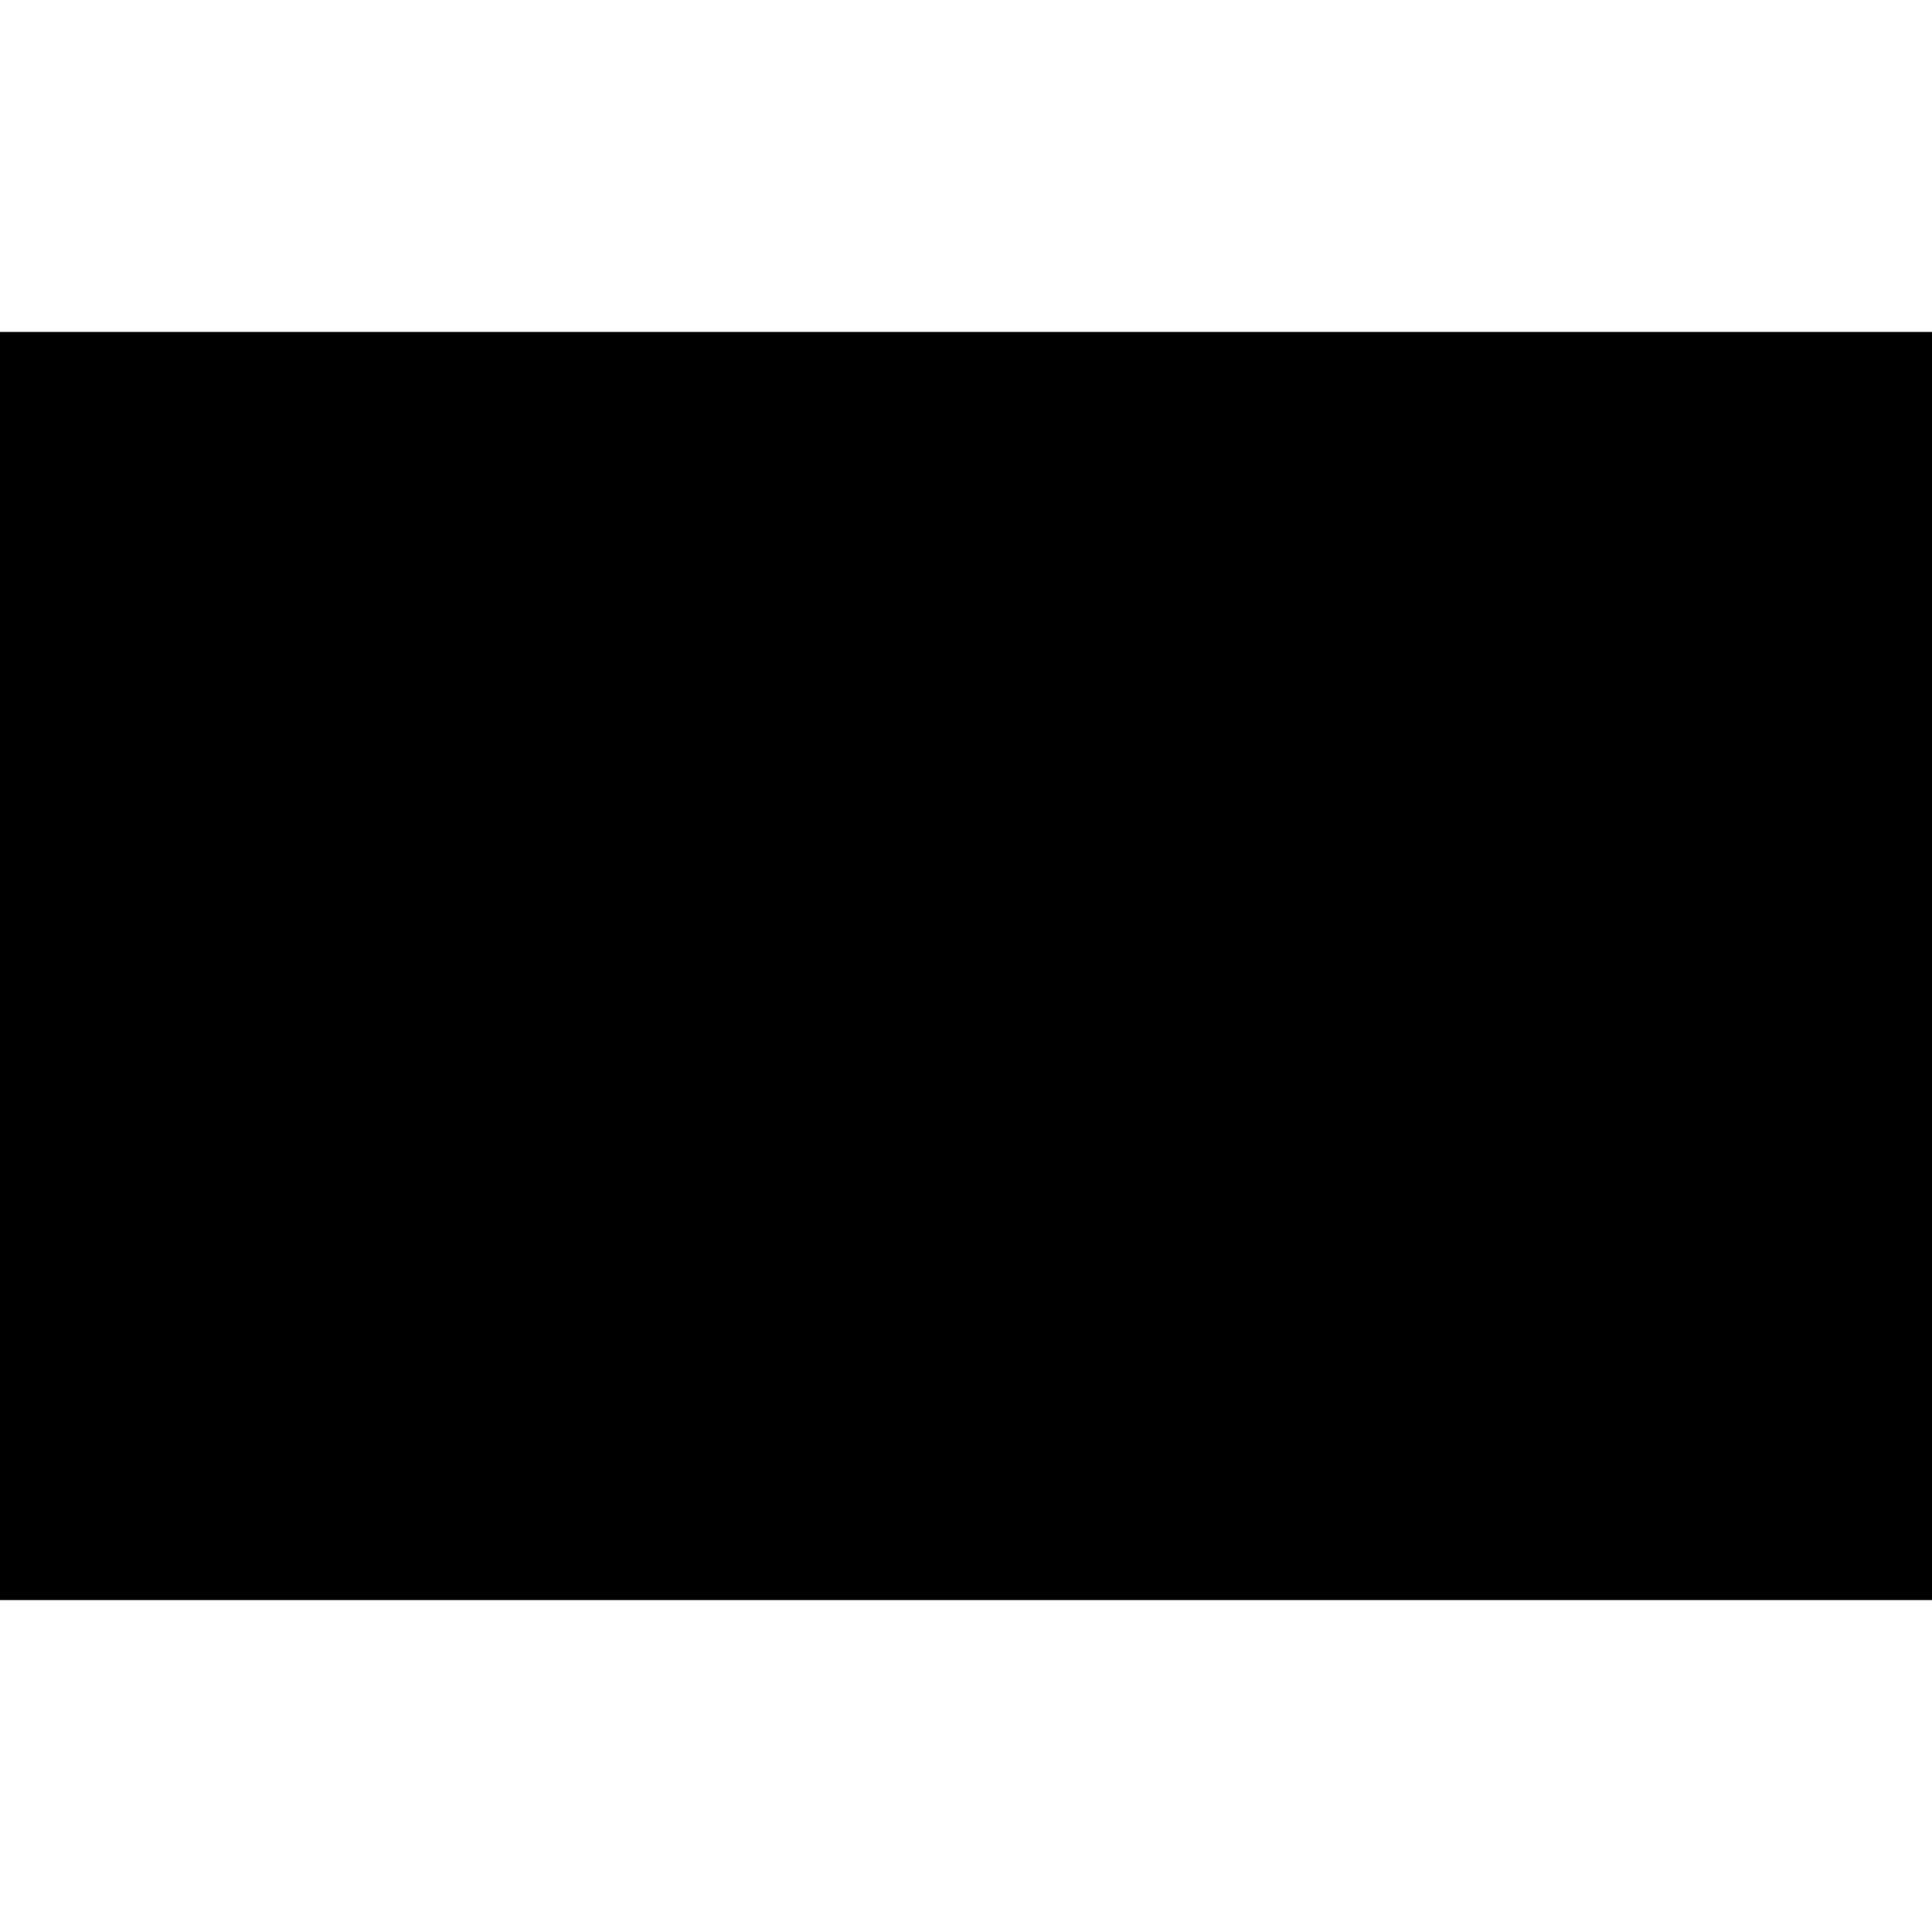
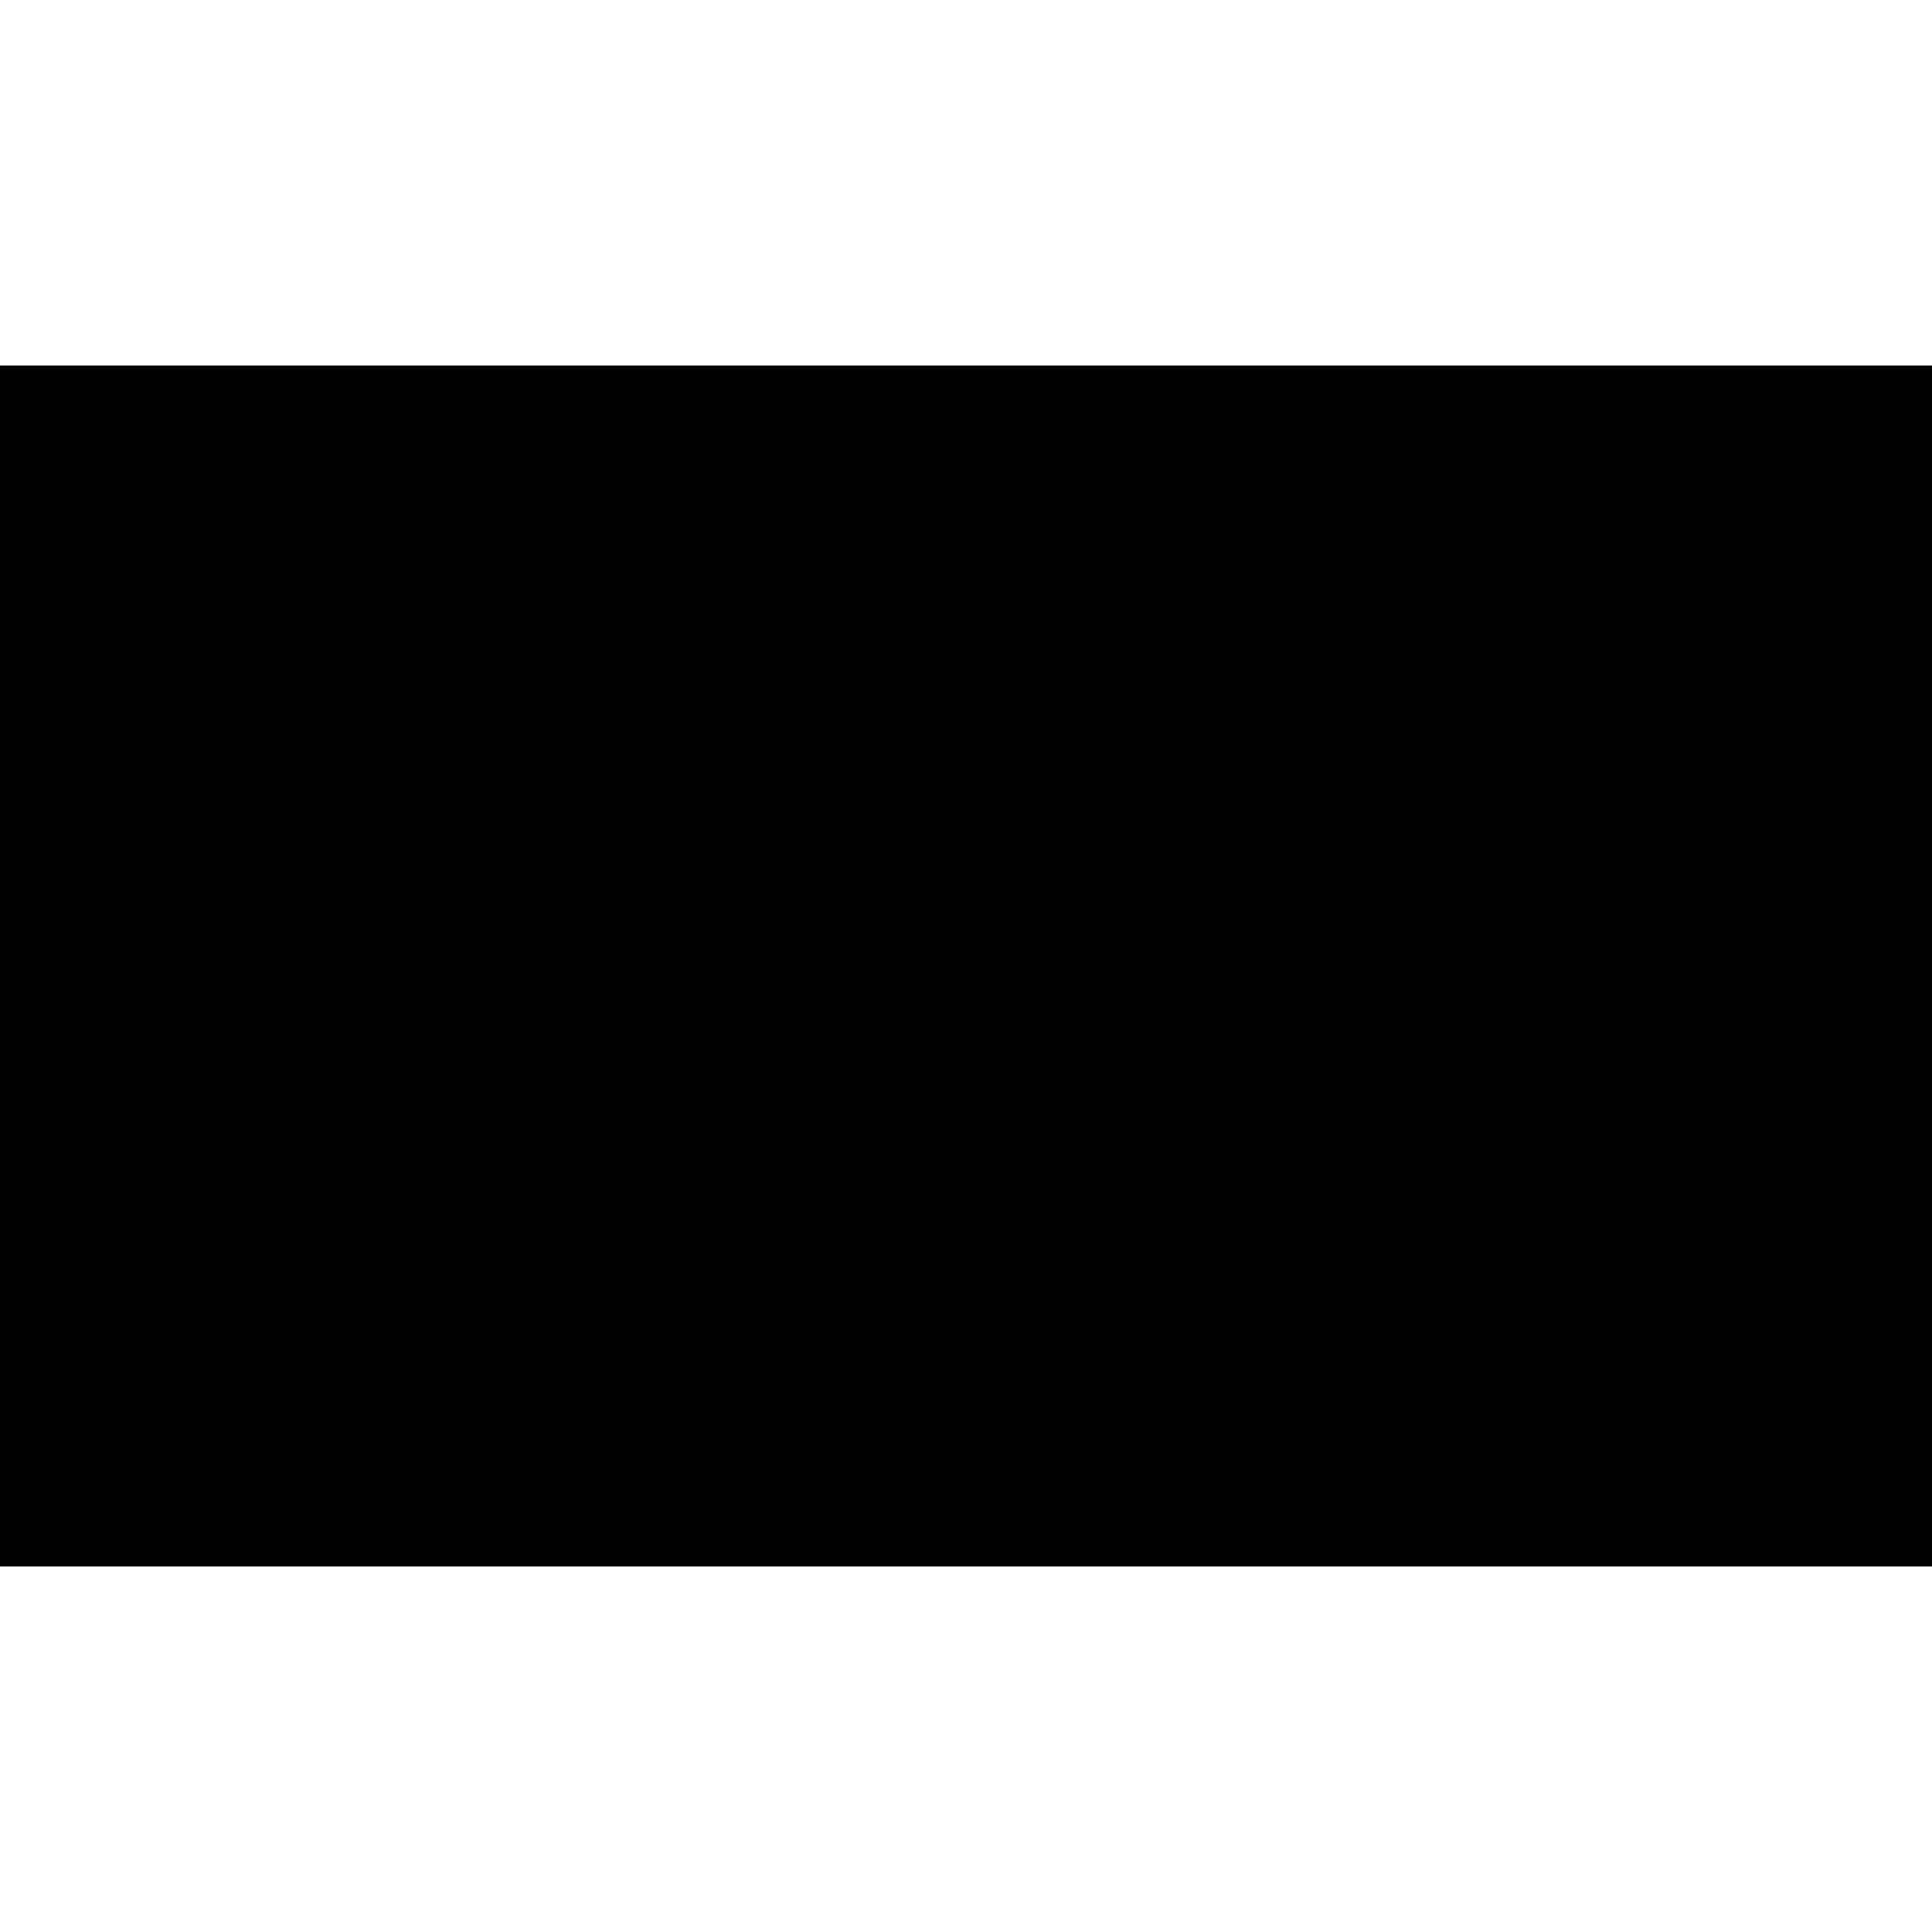
- <svg xmlns="http://www.w3.org/2000/svg" version="1.0" width="227pt" height="227pt" viewBox="0 0 227 227" preserveAspectRatio="xMidYMid meet">
-   <g transform="translate(0,227) scale(0.1,-0.1)" fill="#000000" stroke="none">
-     <path d="M0 1135 l0 -745 1135 0 1135 0 0 745 0 745 -1135 0 -1135 0 0 -745z" />
+ <svg xmlns="http://www.w3.org/2000/svg" version="1.0" width="148pt" height="148pt" viewBox="0 0 148 148" preserveAspectRatio="xMidYMid meet">
+   <g transform="translate(0,148) scale(0.1,-0.1)" fill="#000000" stroke="none">
+     <path d="M0 740 l0 -460 740 0 740 0 0 460 0 460 -740 0 -740 0 0 -460z" />
  </g>
</svg>
